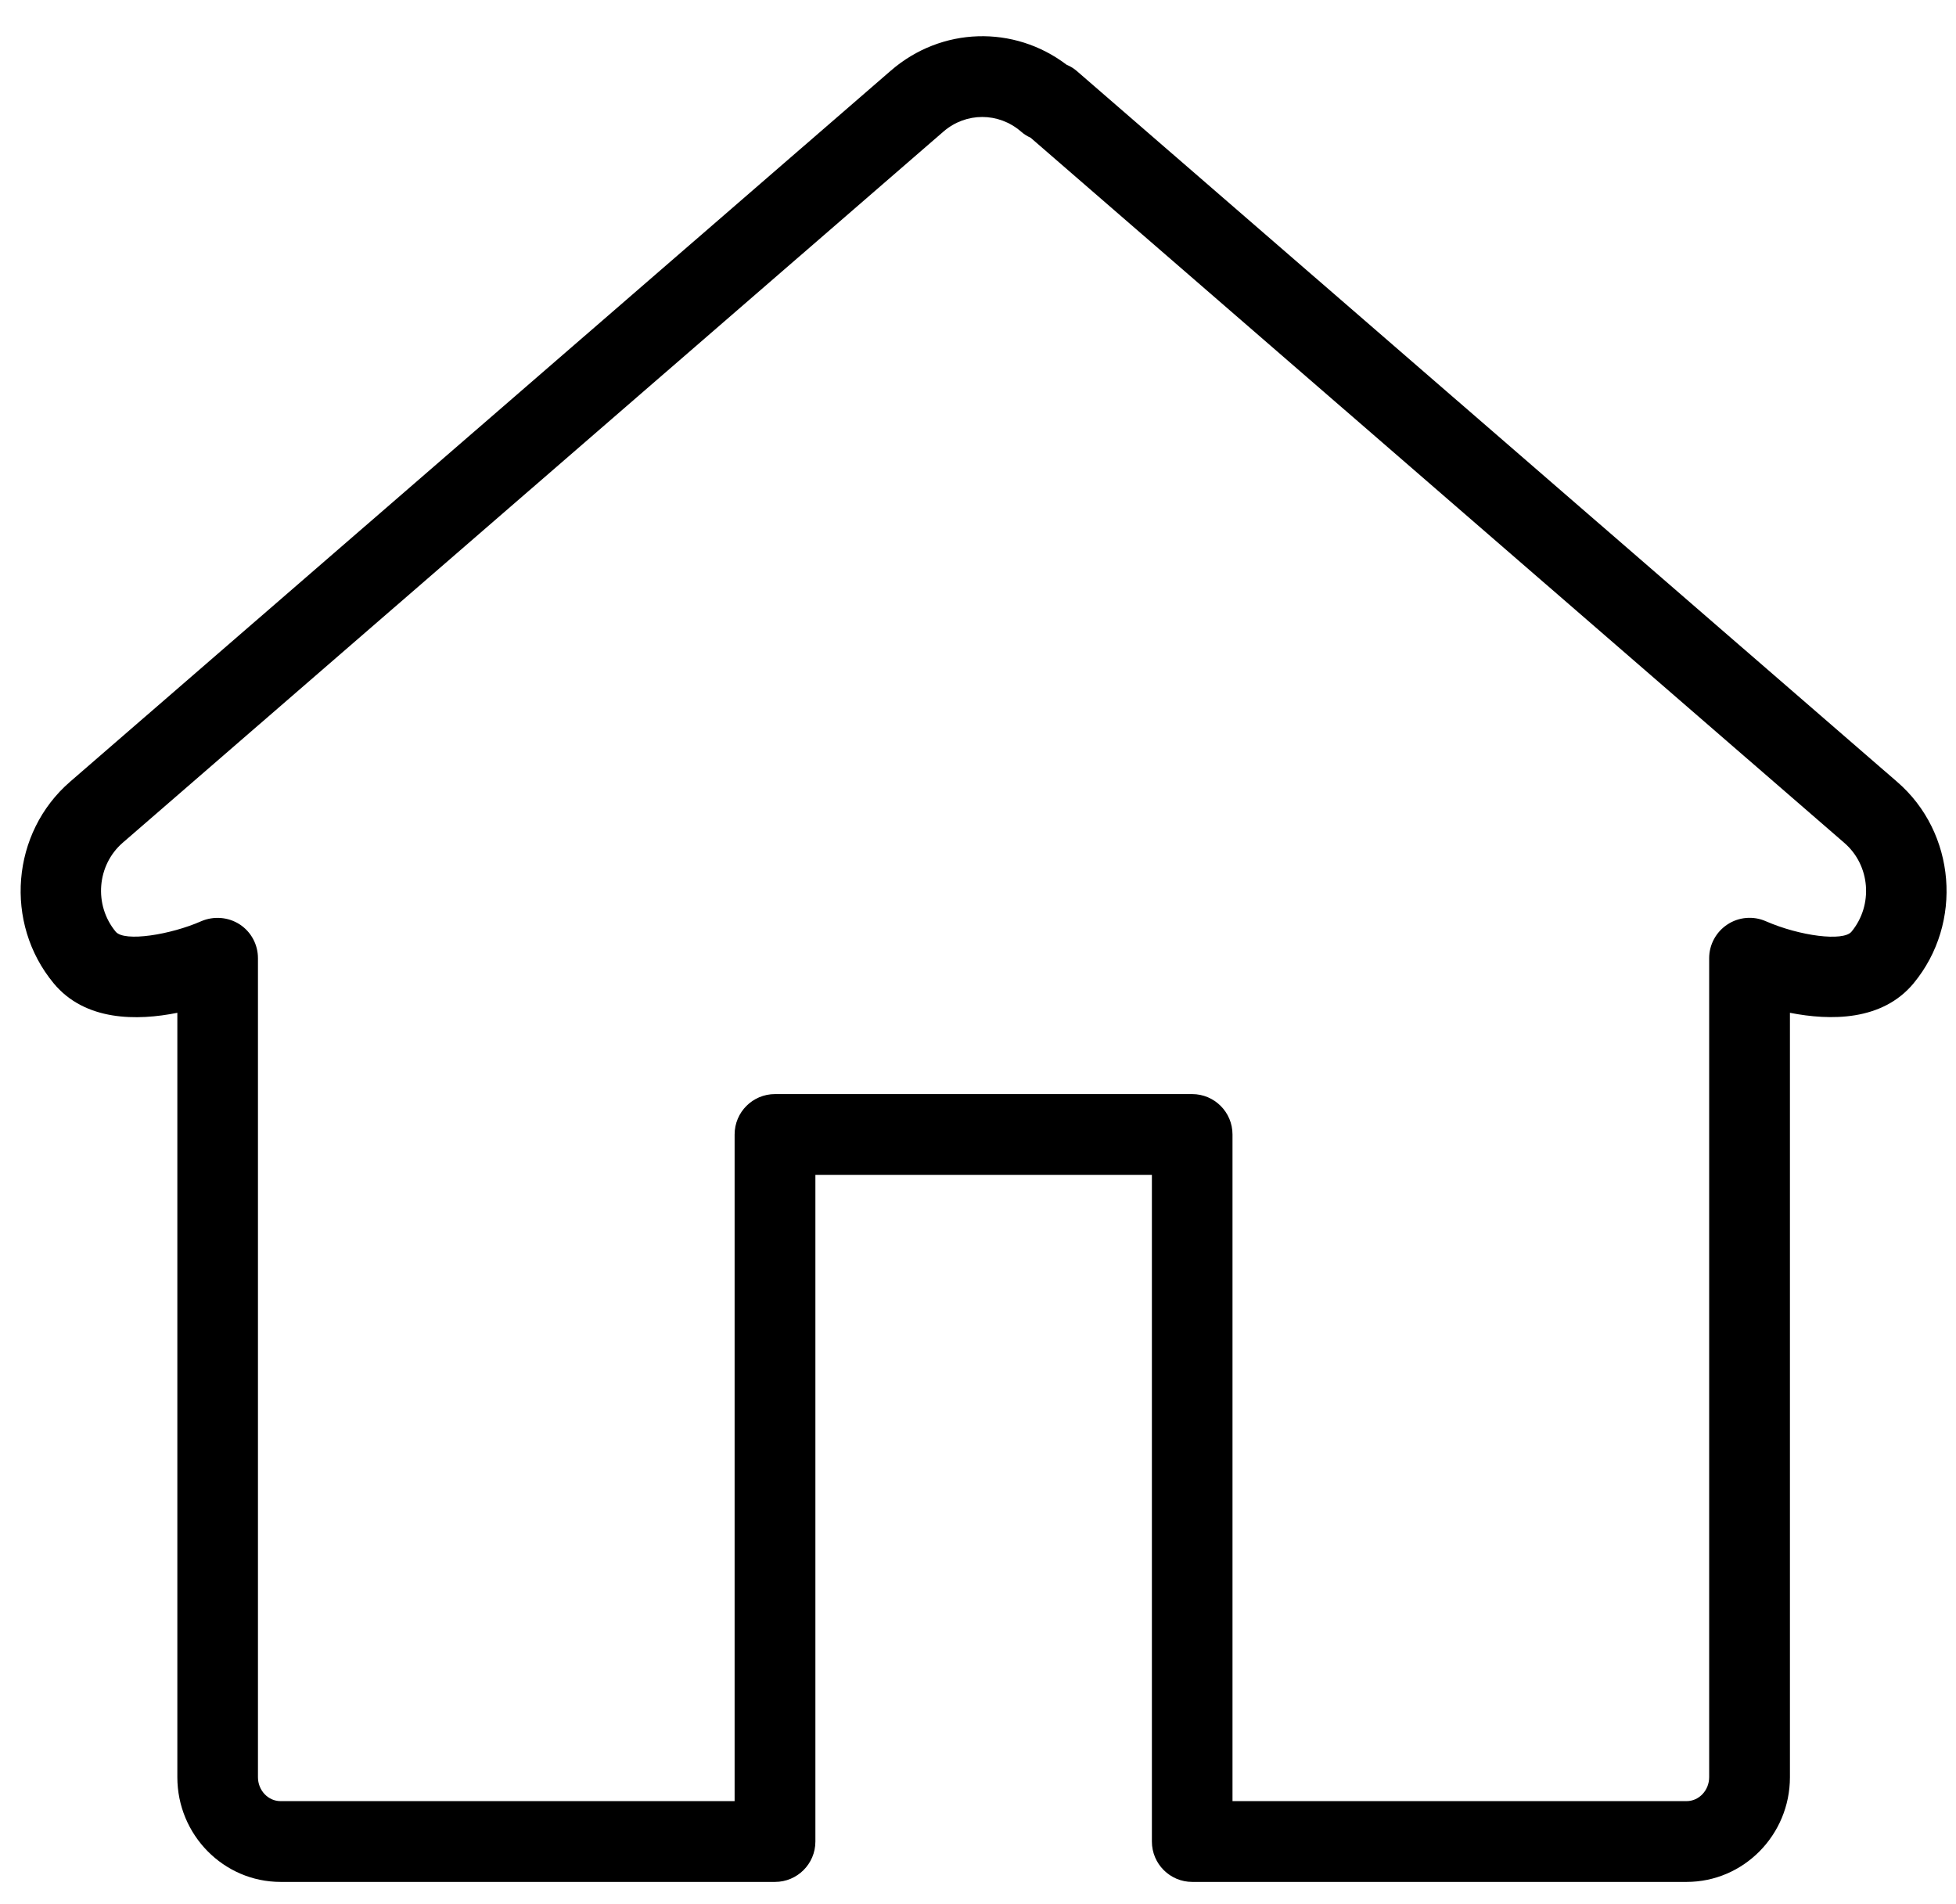
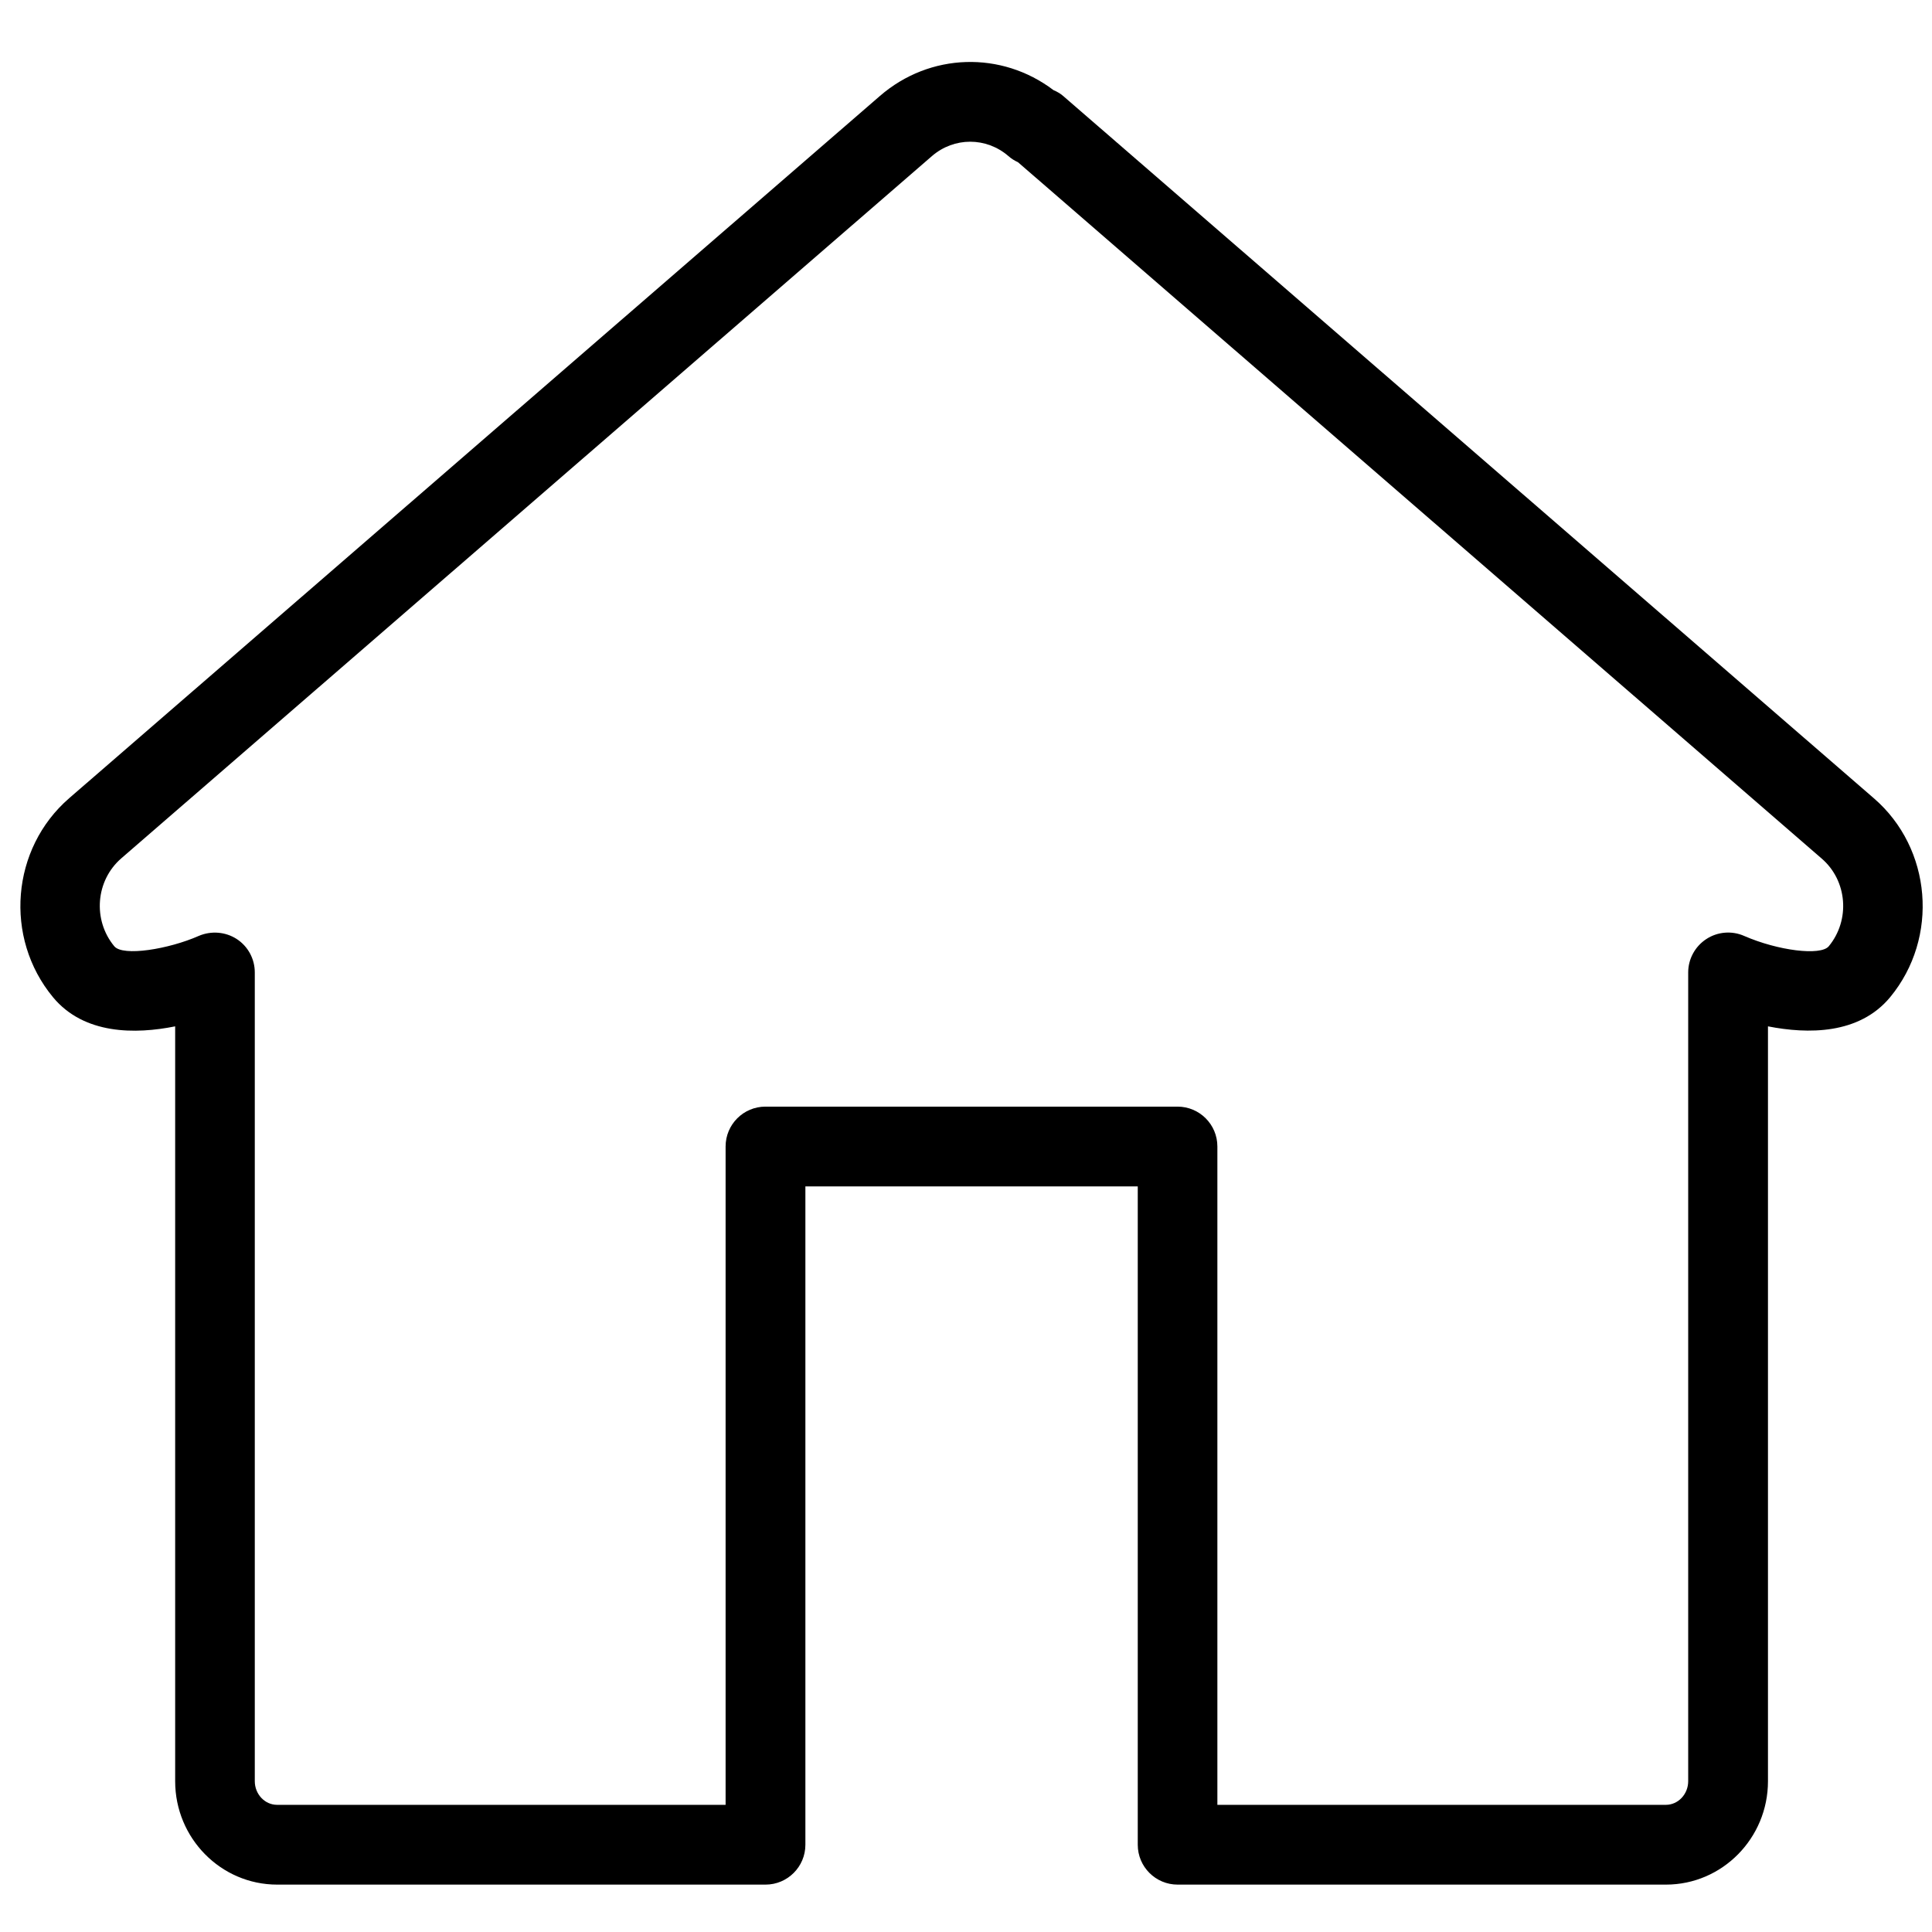
- <svg xmlns="http://www.w3.org/2000/svg" version="1.1" id="home" x="0px" y="0px" width="212px" height="206.25px" viewBox="394.5 418.584 212 206.25" enable-background="new 394.5 418.584 212 206.25" xml:space="preserve">
+ <svg xmlns="http://www.w3.org/2000/svg" version="1.1" id="home" x="0px" y="0px" width="50px" height="50px" viewBox="394.5 418.584 212 206.25" enable-background="new 394.5 418.584 212 206.25" xml:space="preserve">
  <path d="M600.116,503.301l-88.955-77.062c-0.298-0.254-0.656-0.472-1.059-0.639c-5.693-4.32-13.557-4.119-19.049,0.639  l-88.956,77.053c-6.376,5.519-7.181,15.313-1.784,21.839c3.411,4.128,9.069,4.075,13.408,3.2v82.834  c0,6.253,5.02,11.344,11.195,11.344h53.586c2.414,0,4.374-1.96,4.374-4.373v-72.242h36.471v72.242c0,2.413,1.959,4.373,4.372,4.373  h53.587c6.175,0,11.195-5.091,11.195-11.344v-82.834c4.355,0.857,9.996,0.919,13.407-3.2  C607.297,518.606,606.492,508.802,600.116,503.301z M595.166,519.551c-0.9,1.058-5.563,0.48-9.288-1.146  c-1.355-0.595-2.93-0.454-4.146,0.351c-1.233,0.805-1.985,2.187-1.985,3.655v88.746c0,1.435-1.103,2.598-2.449,2.598h-49.214  v-72.242c0-2.414-1.959-4.373-4.373-4.373h-45.217c-2.414,0-4.373,1.959-4.373,4.373v72.242h-49.214  c-1.347,0-2.449-1.163-2.449-2.598V522.41c0-1.478-0.744-2.859-1.985-3.664c-1.233-0.796-2.799-0.919-4.155-0.342  c-3.306,1.461-8.334,2.283-9.279,1.138c-2.388-2.887-2.046-7.207,0.77-9.647l88.956-77.061c2.432-2.099,5.956-2.099,8.388,0  c0.314,0.28,0.674,0.507,1.05,0.674l88.186,76.405C597.213,512.344,597.553,516.664,595.166,519.551L595.166,519.551z" />
</svg>
